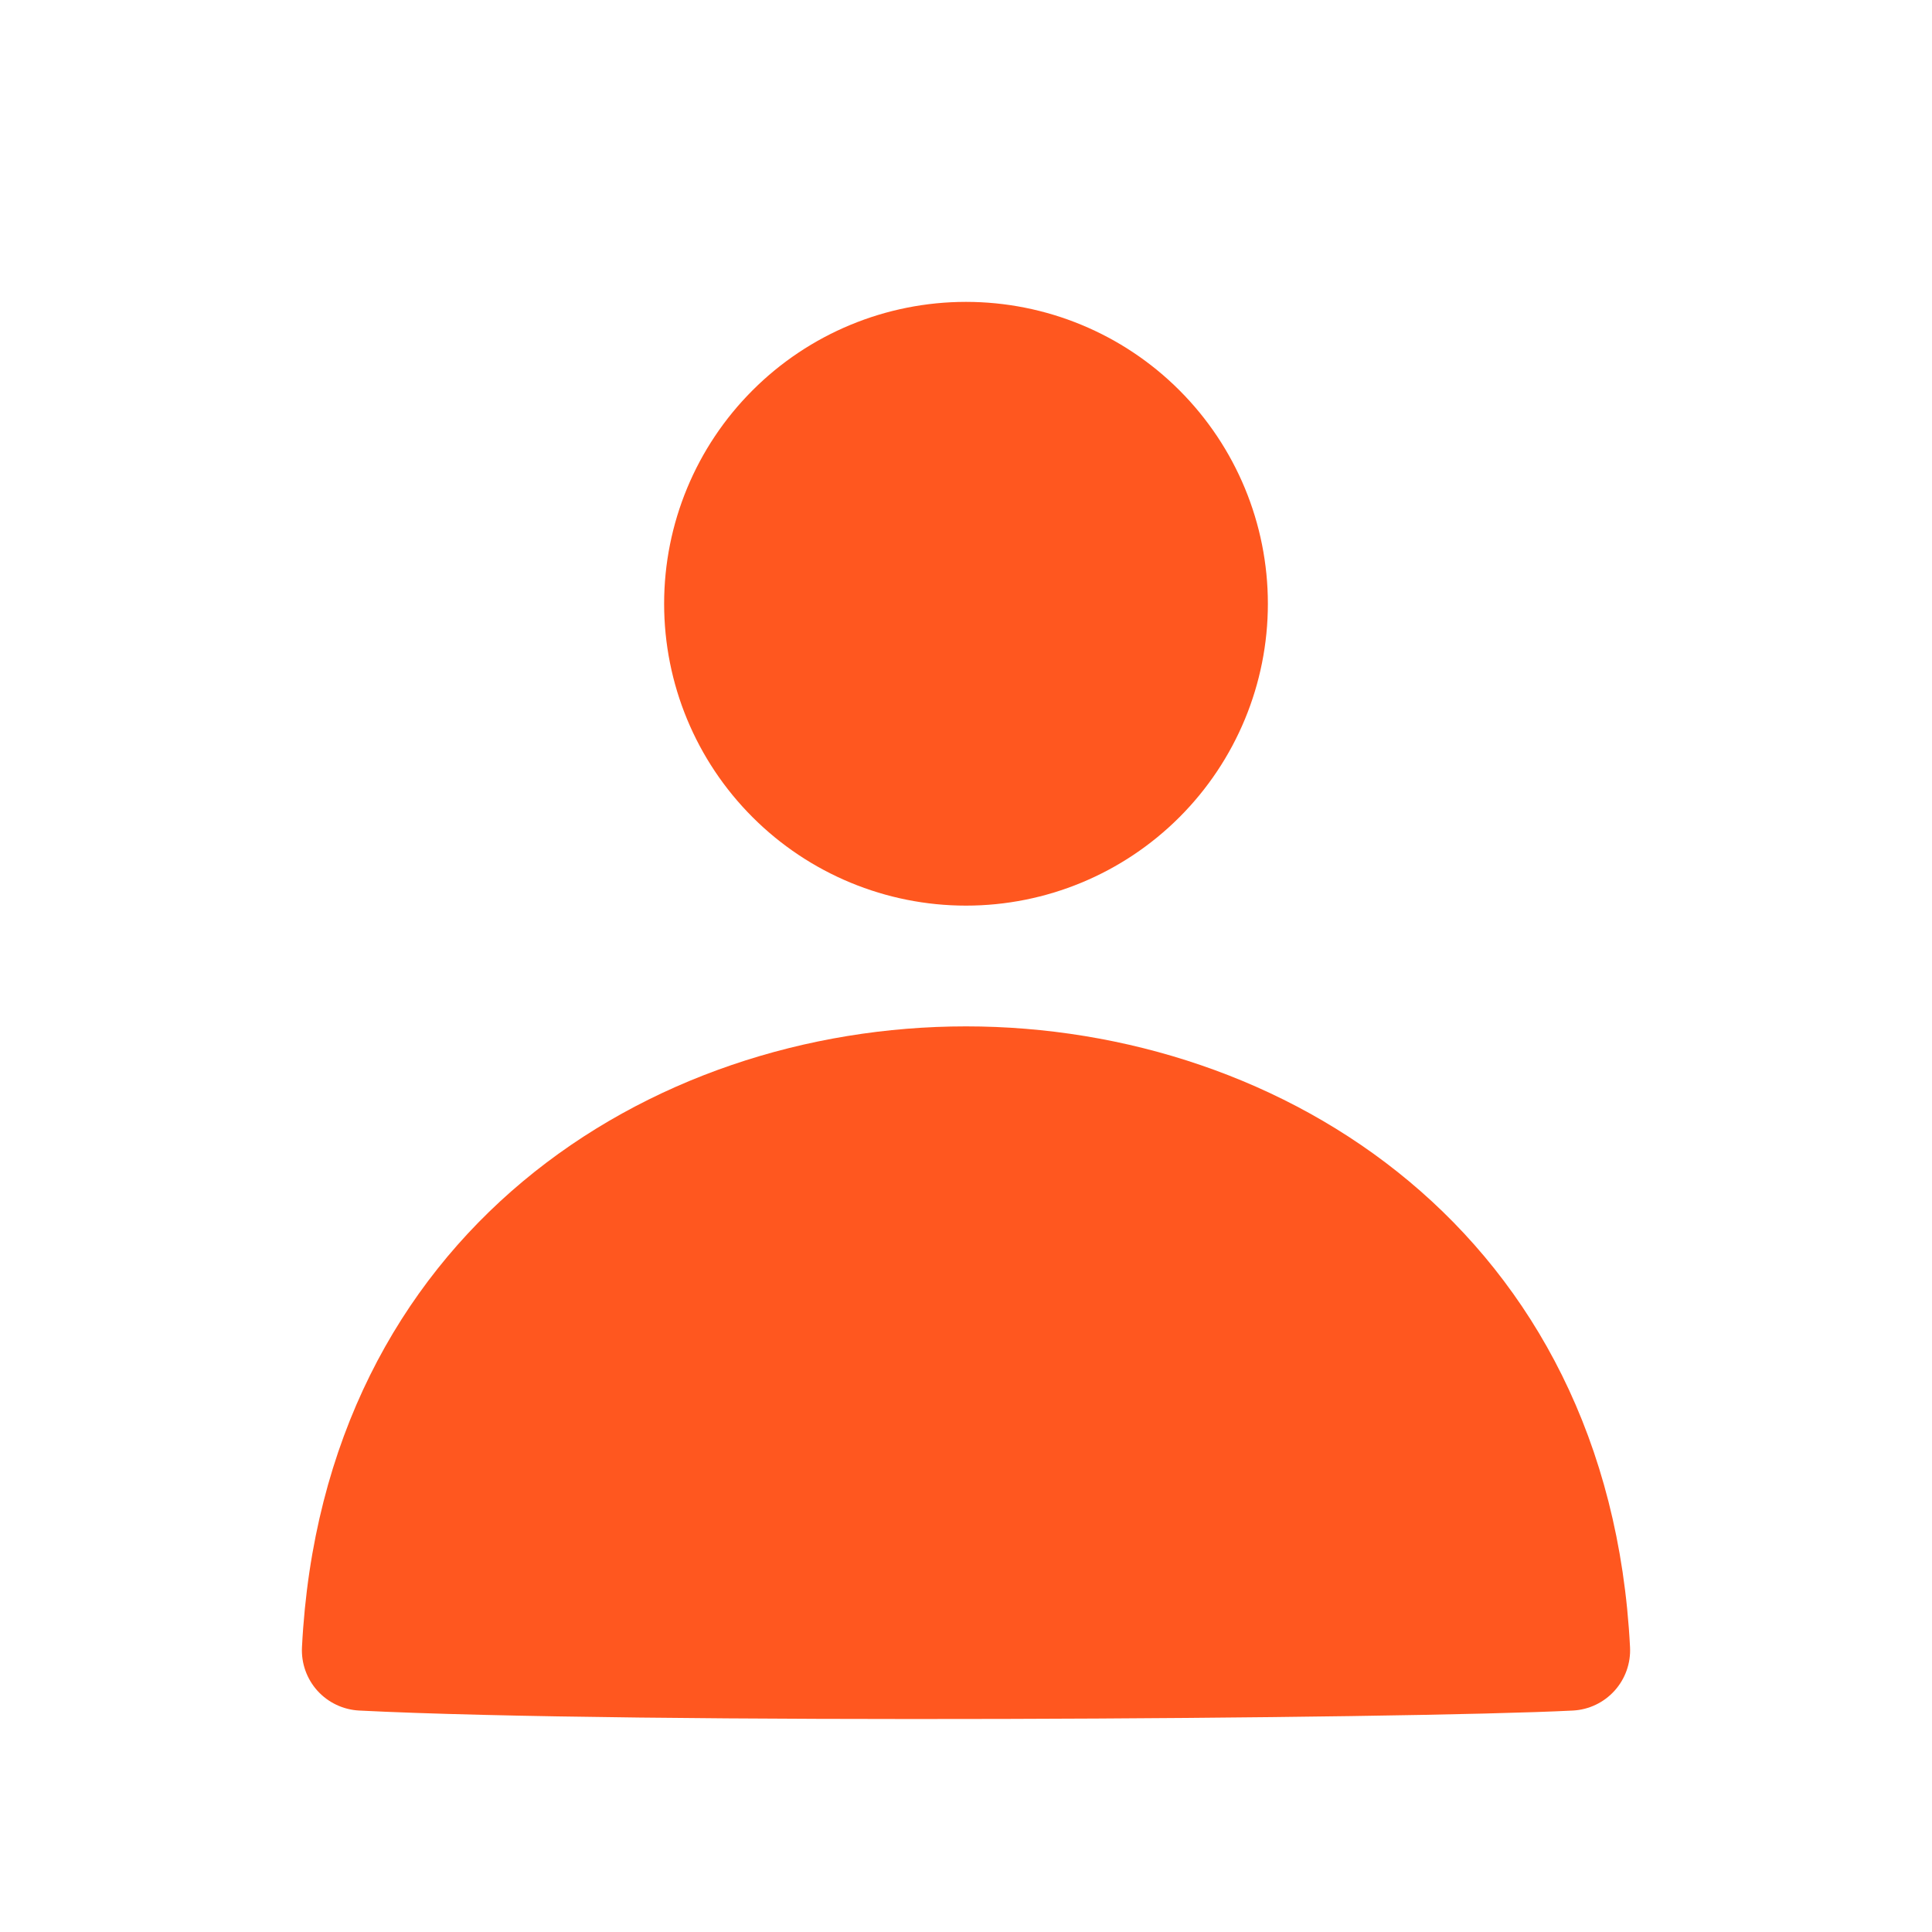
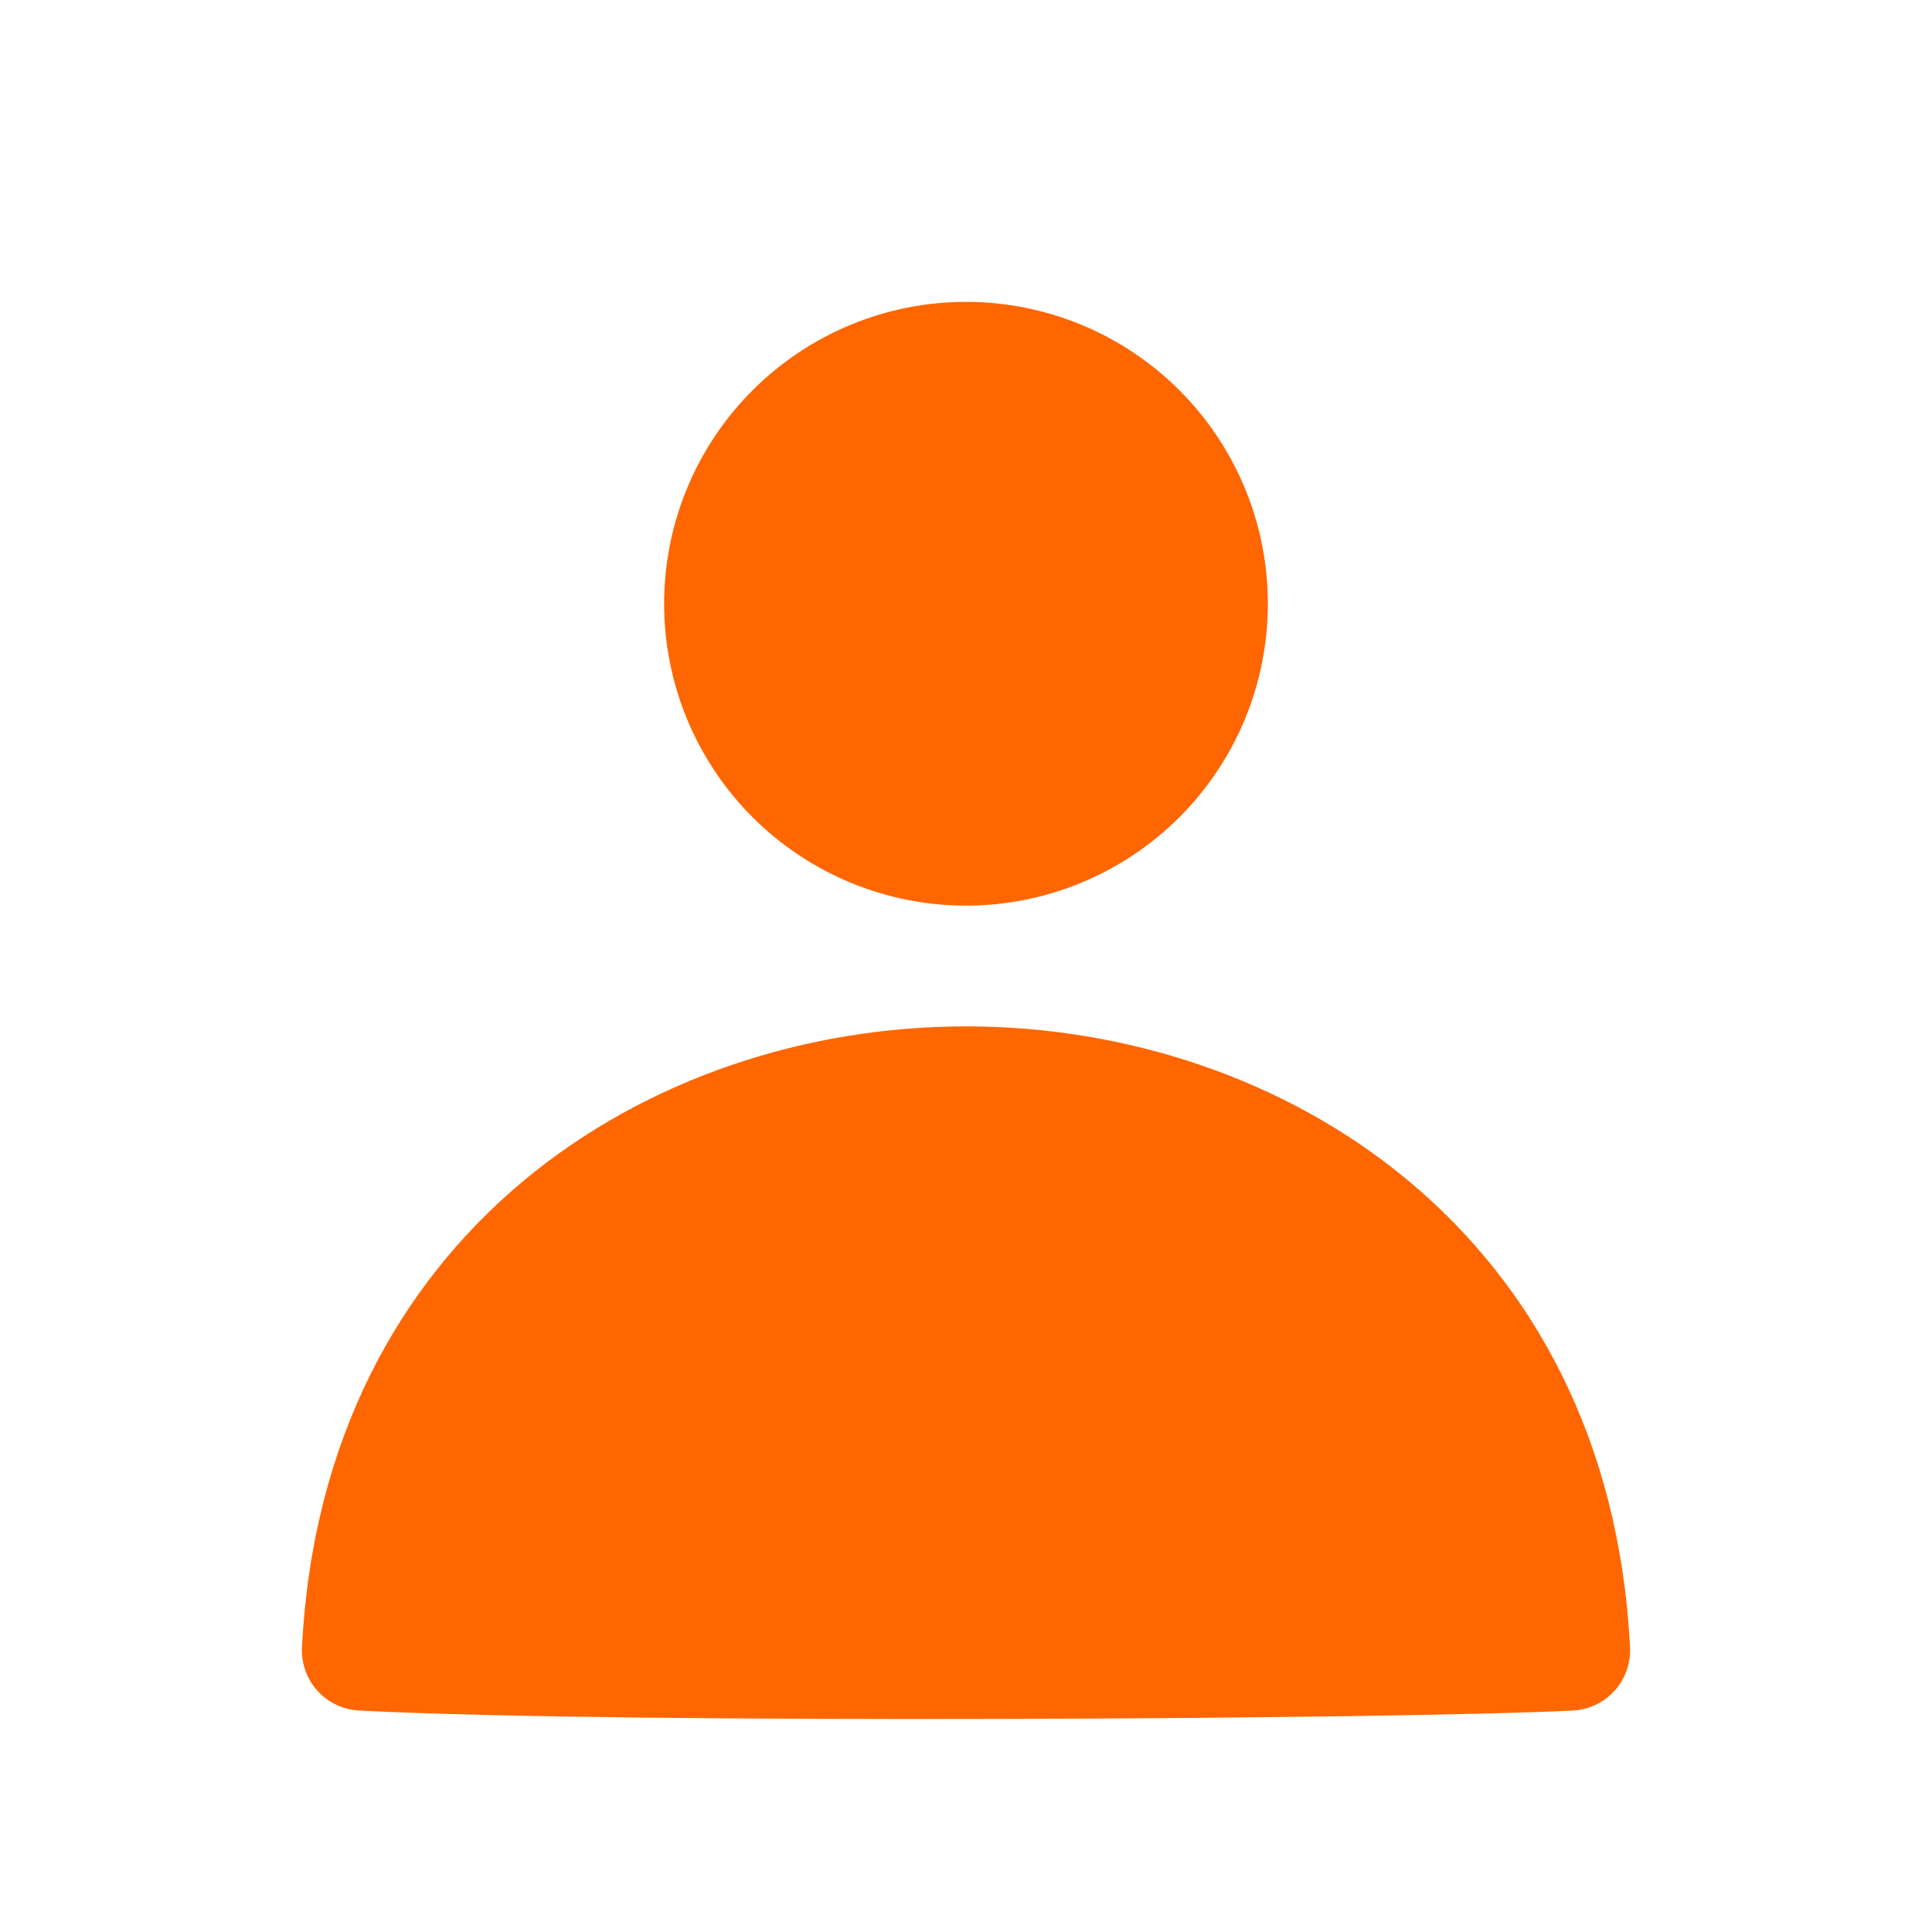
<svg xmlns="http://www.w3.org/2000/svg" width="40" height="40" viewBox="0 0 40 40" fill="none">
-   <path d="M20 21.25C26.57 21.25 33.312 25.522 33.748 34.103C33.765 34.434 33.65 34.758 33.428 35.004C33.206 35.25 32.896 35.398 32.565 35.415C29.098 35.592 13.043 35.7 7.437 35.415C7.106 35.398 6.795 35.251 6.572 35.005C6.35 34.759 6.235 34.434 6.252 34.103C6.688 25.523 13.43 21.25 20 21.25ZM20 6.25C18.342 6.25 16.753 6.908 15.581 8.081C14.408 9.253 13.75 10.842 13.75 12.5C13.75 14.158 14.408 15.747 15.581 16.919C16.753 18.091 18.342 18.75 20 18.75C21.657 18.75 23.247 18.091 24.419 16.919C25.591 15.747 26.25 14.158 26.25 12.5C26.25 10.842 25.591 9.253 24.419 8.081C23.247 6.908 21.657 6.25 20 6.25Z" fill="#FF571F" />
+   <path d="M20 21.25C26.57 21.25 33.312 25.522 33.748 34.103C33.765 34.434 33.65 34.758 33.428 35.004C33.206 35.25 32.896 35.398 32.565 35.415C29.098 35.592 13.043 35.7 7.437 35.415C7.106 35.398 6.795 35.251 6.572 35.005C6.35 34.759 6.235 34.434 6.252 34.103C6.688 25.523 13.43 21.25 20 21.25ZM20 6.25C18.342 6.25 16.753 6.908 15.581 8.081C14.408 9.253 13.75 10.842 13.75 12.5C13.75 14.158 14.408 15.747 15.581 16.919C16.753 18.091 18.342 18.75 20 18.75C21.657 18.75 23.247 18.091 24.419 16.919C25.591 15.747 26.25 14.158 26.25 12.5C26.25 10.842 25.591 9.253 24.419 8.081C23.247 6.908 21.657 6.25 20 6.25Z" fill="#ff6600" />
</svg>
